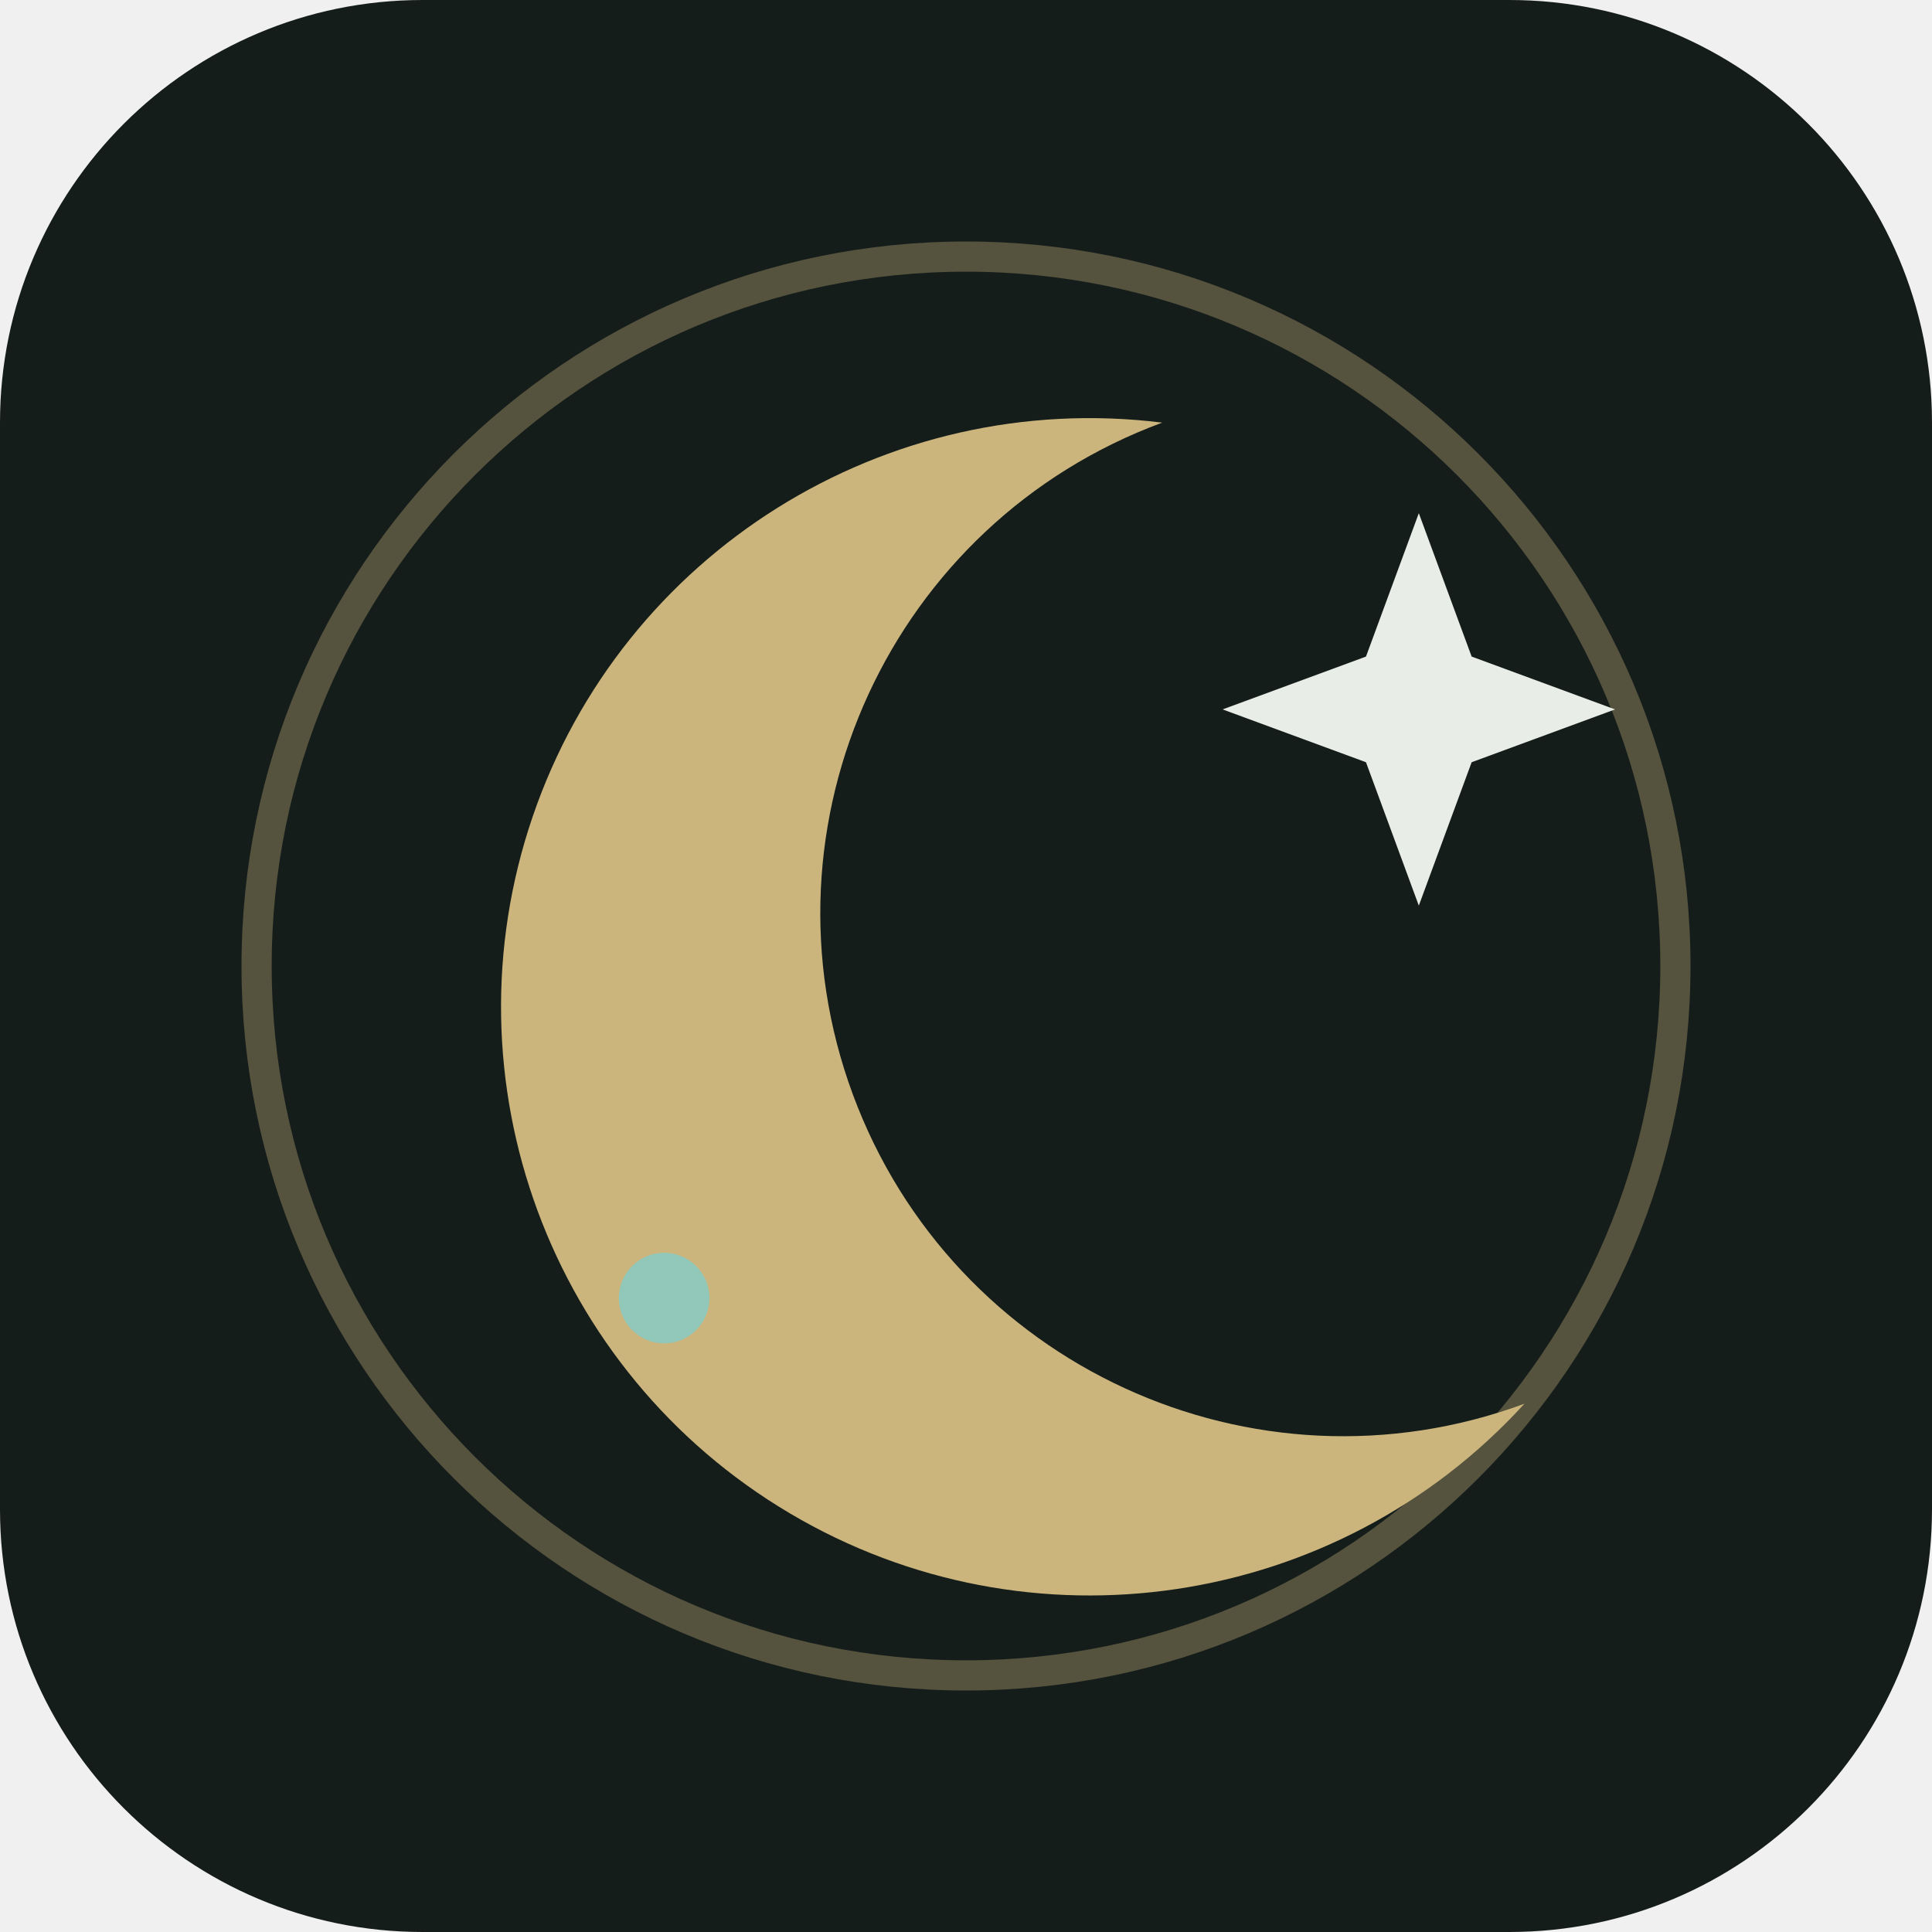
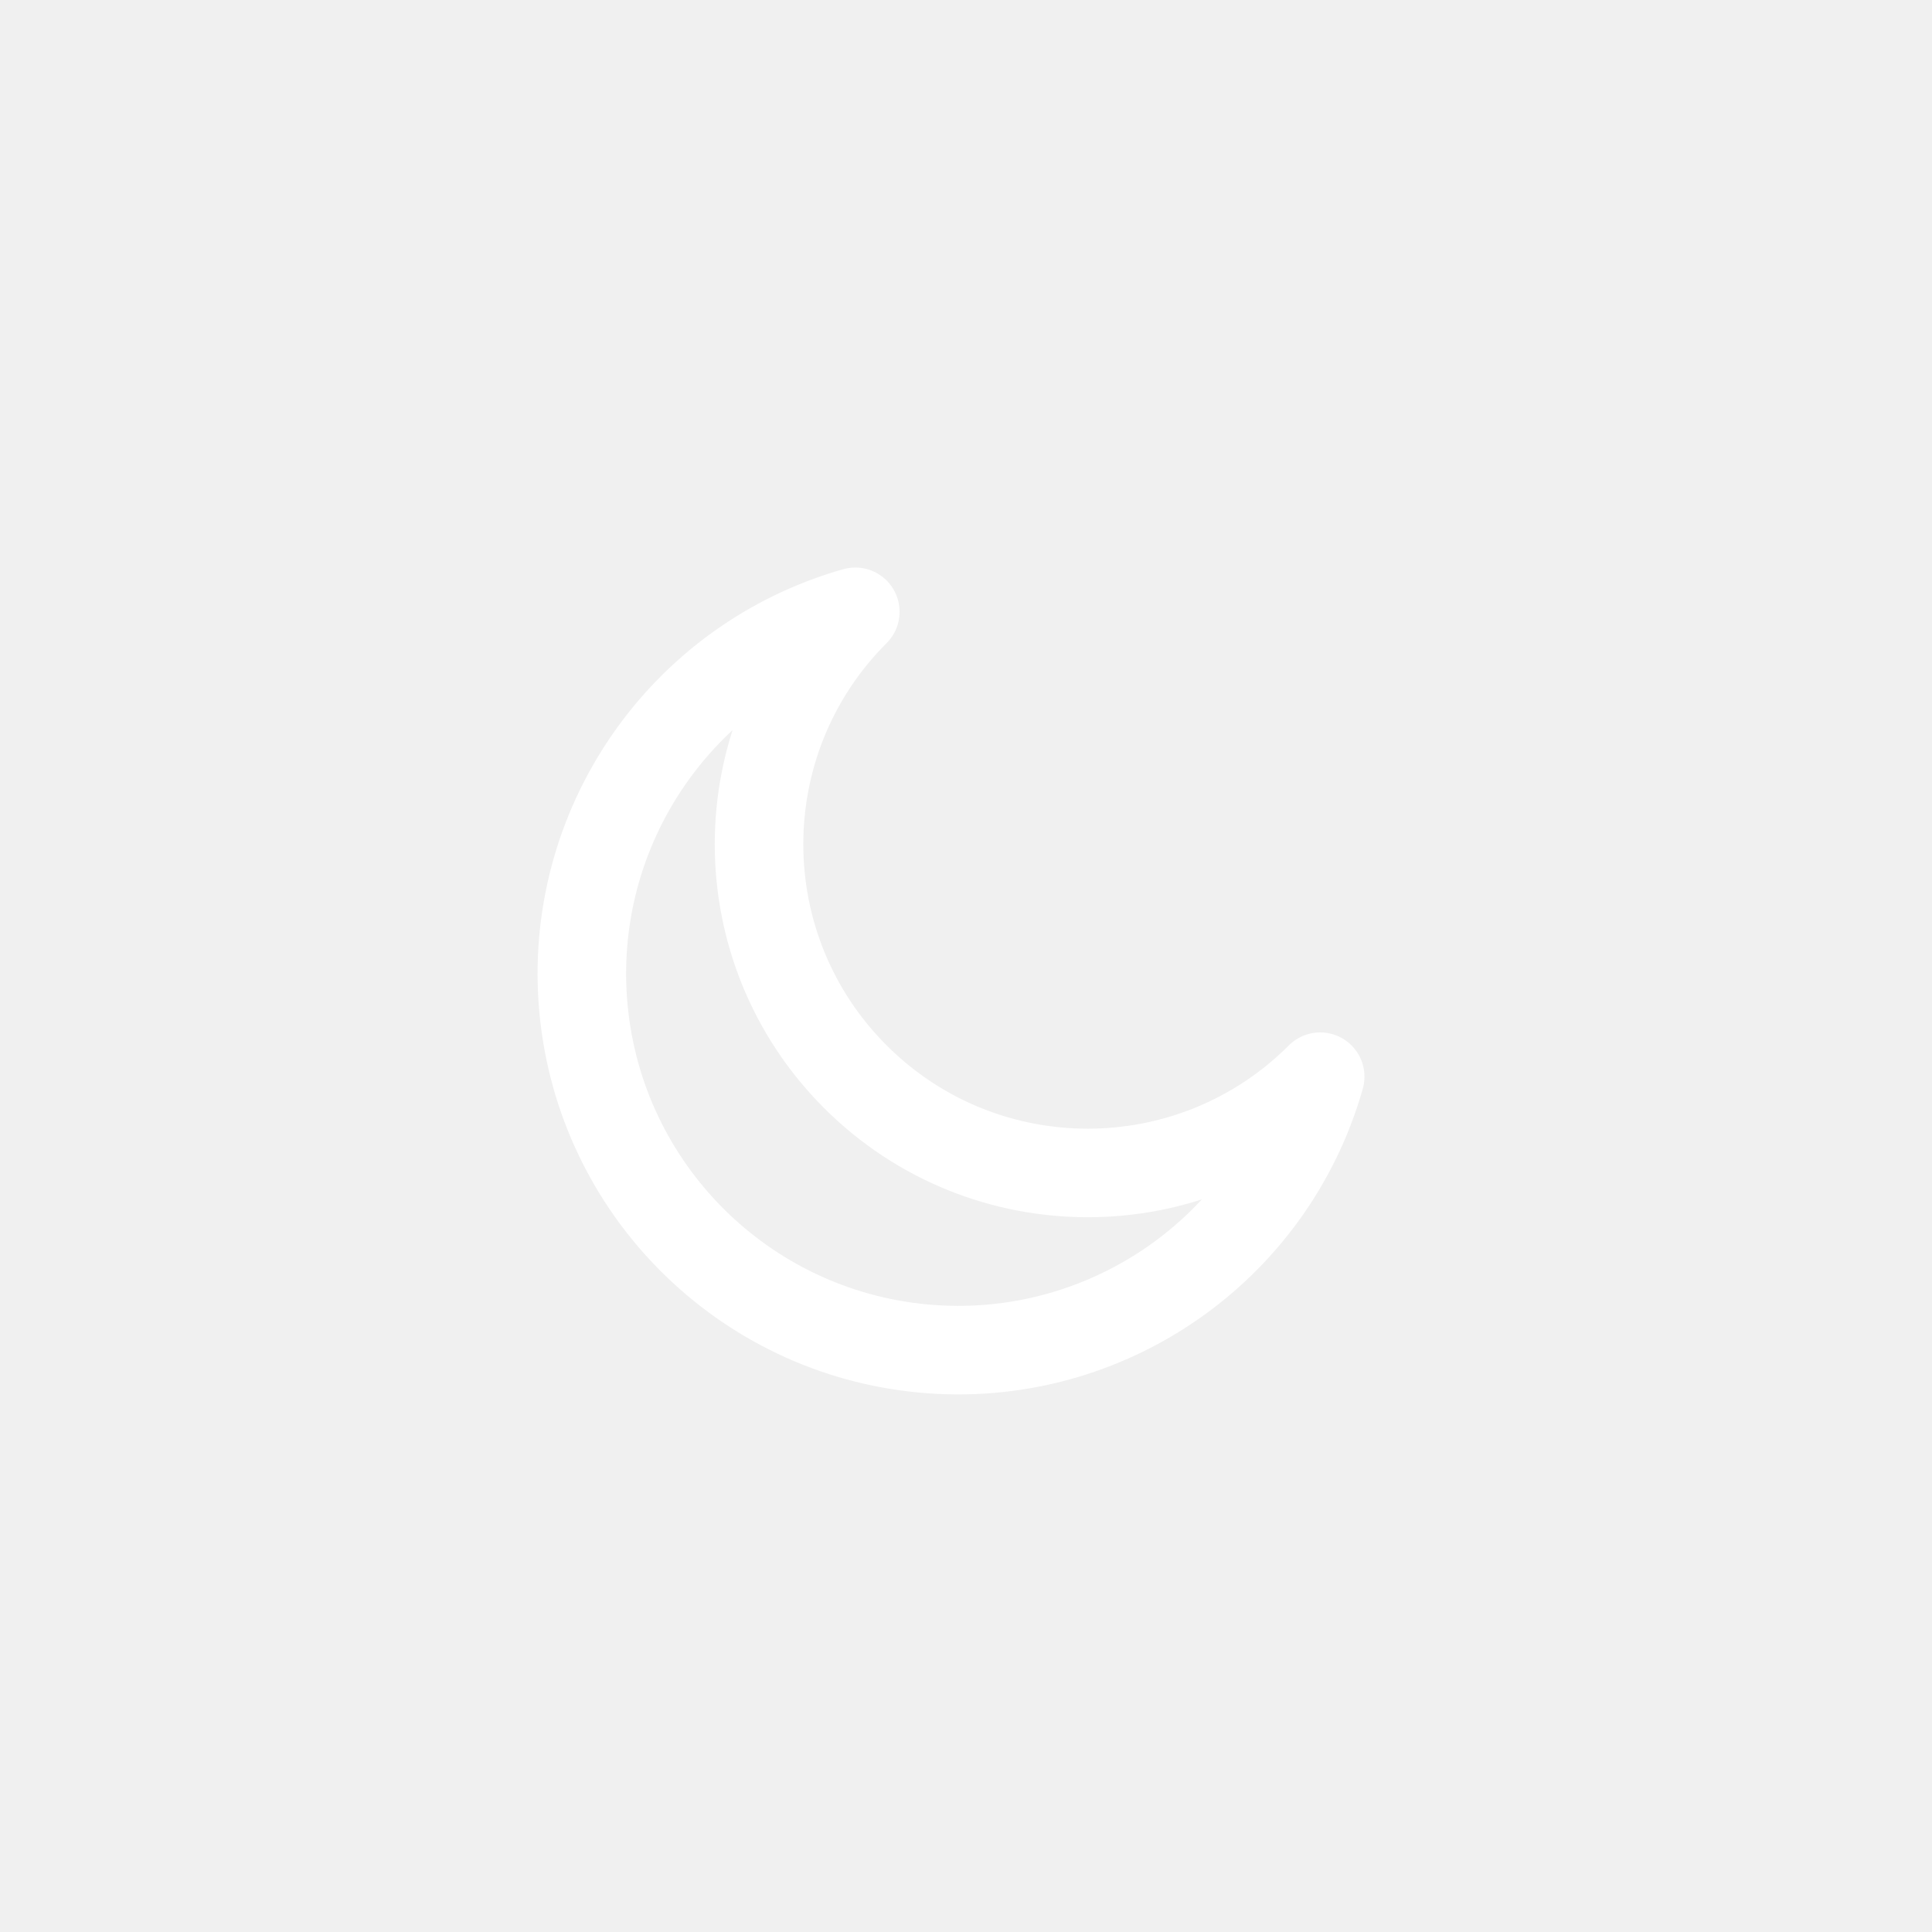
- <svg xmlns="http://www.w3.org/2000/svg" viewBox="0 0 128 128">
-   <rect width="128" height="128" rx="28" fill="#151d1b" />
-   <circle cx="64" cy="64" r="47" fill="none" stroke="#cbb57d" stroke-opacity=".35" stroke-width="2" />
-   <path d="M77 28a39 39 0 1 0 24 65A34 34 0 0 1 77 28Z" fill="#cbb57d" />
-   <path d="m94 34 3.5 9.5L107 47l-9.5 3.5L94 60l-3.5-9.5L81 47l9.5-3.5Z" fill="#e9ede7" />
-   <circle cx="44" cy="86" r="3" fill="#91c8ba" />
+ <svg xmlns="http://www.w3.org/2000/svg" viewBox="0 0 128 128" width="128" height="128">
+   <defs>
+     <linearGradient id="g" x1="0" y1="0" x2="1" y2="1">
+       <stop offset="0" stop-color="#8f7de6" />
+       <stop offset="1" stop-color="#6a56cb" />
+     </linearGradient>
+   </defs>
+   <rect rx="28" fill="url(#g)" />
+   <g transform="translate(28.80 28.80) scale(2.9333)" fill="none" stroke="#fff" stroke-width="2" stroke-linecap="round" stroke-linejoin="round">
+     <path d="M20 14.5A8.5 8.5 0 1 1 9.5 4a7 7 0 0 0 10.5 10.5z" />
+   </g>
</svg>
